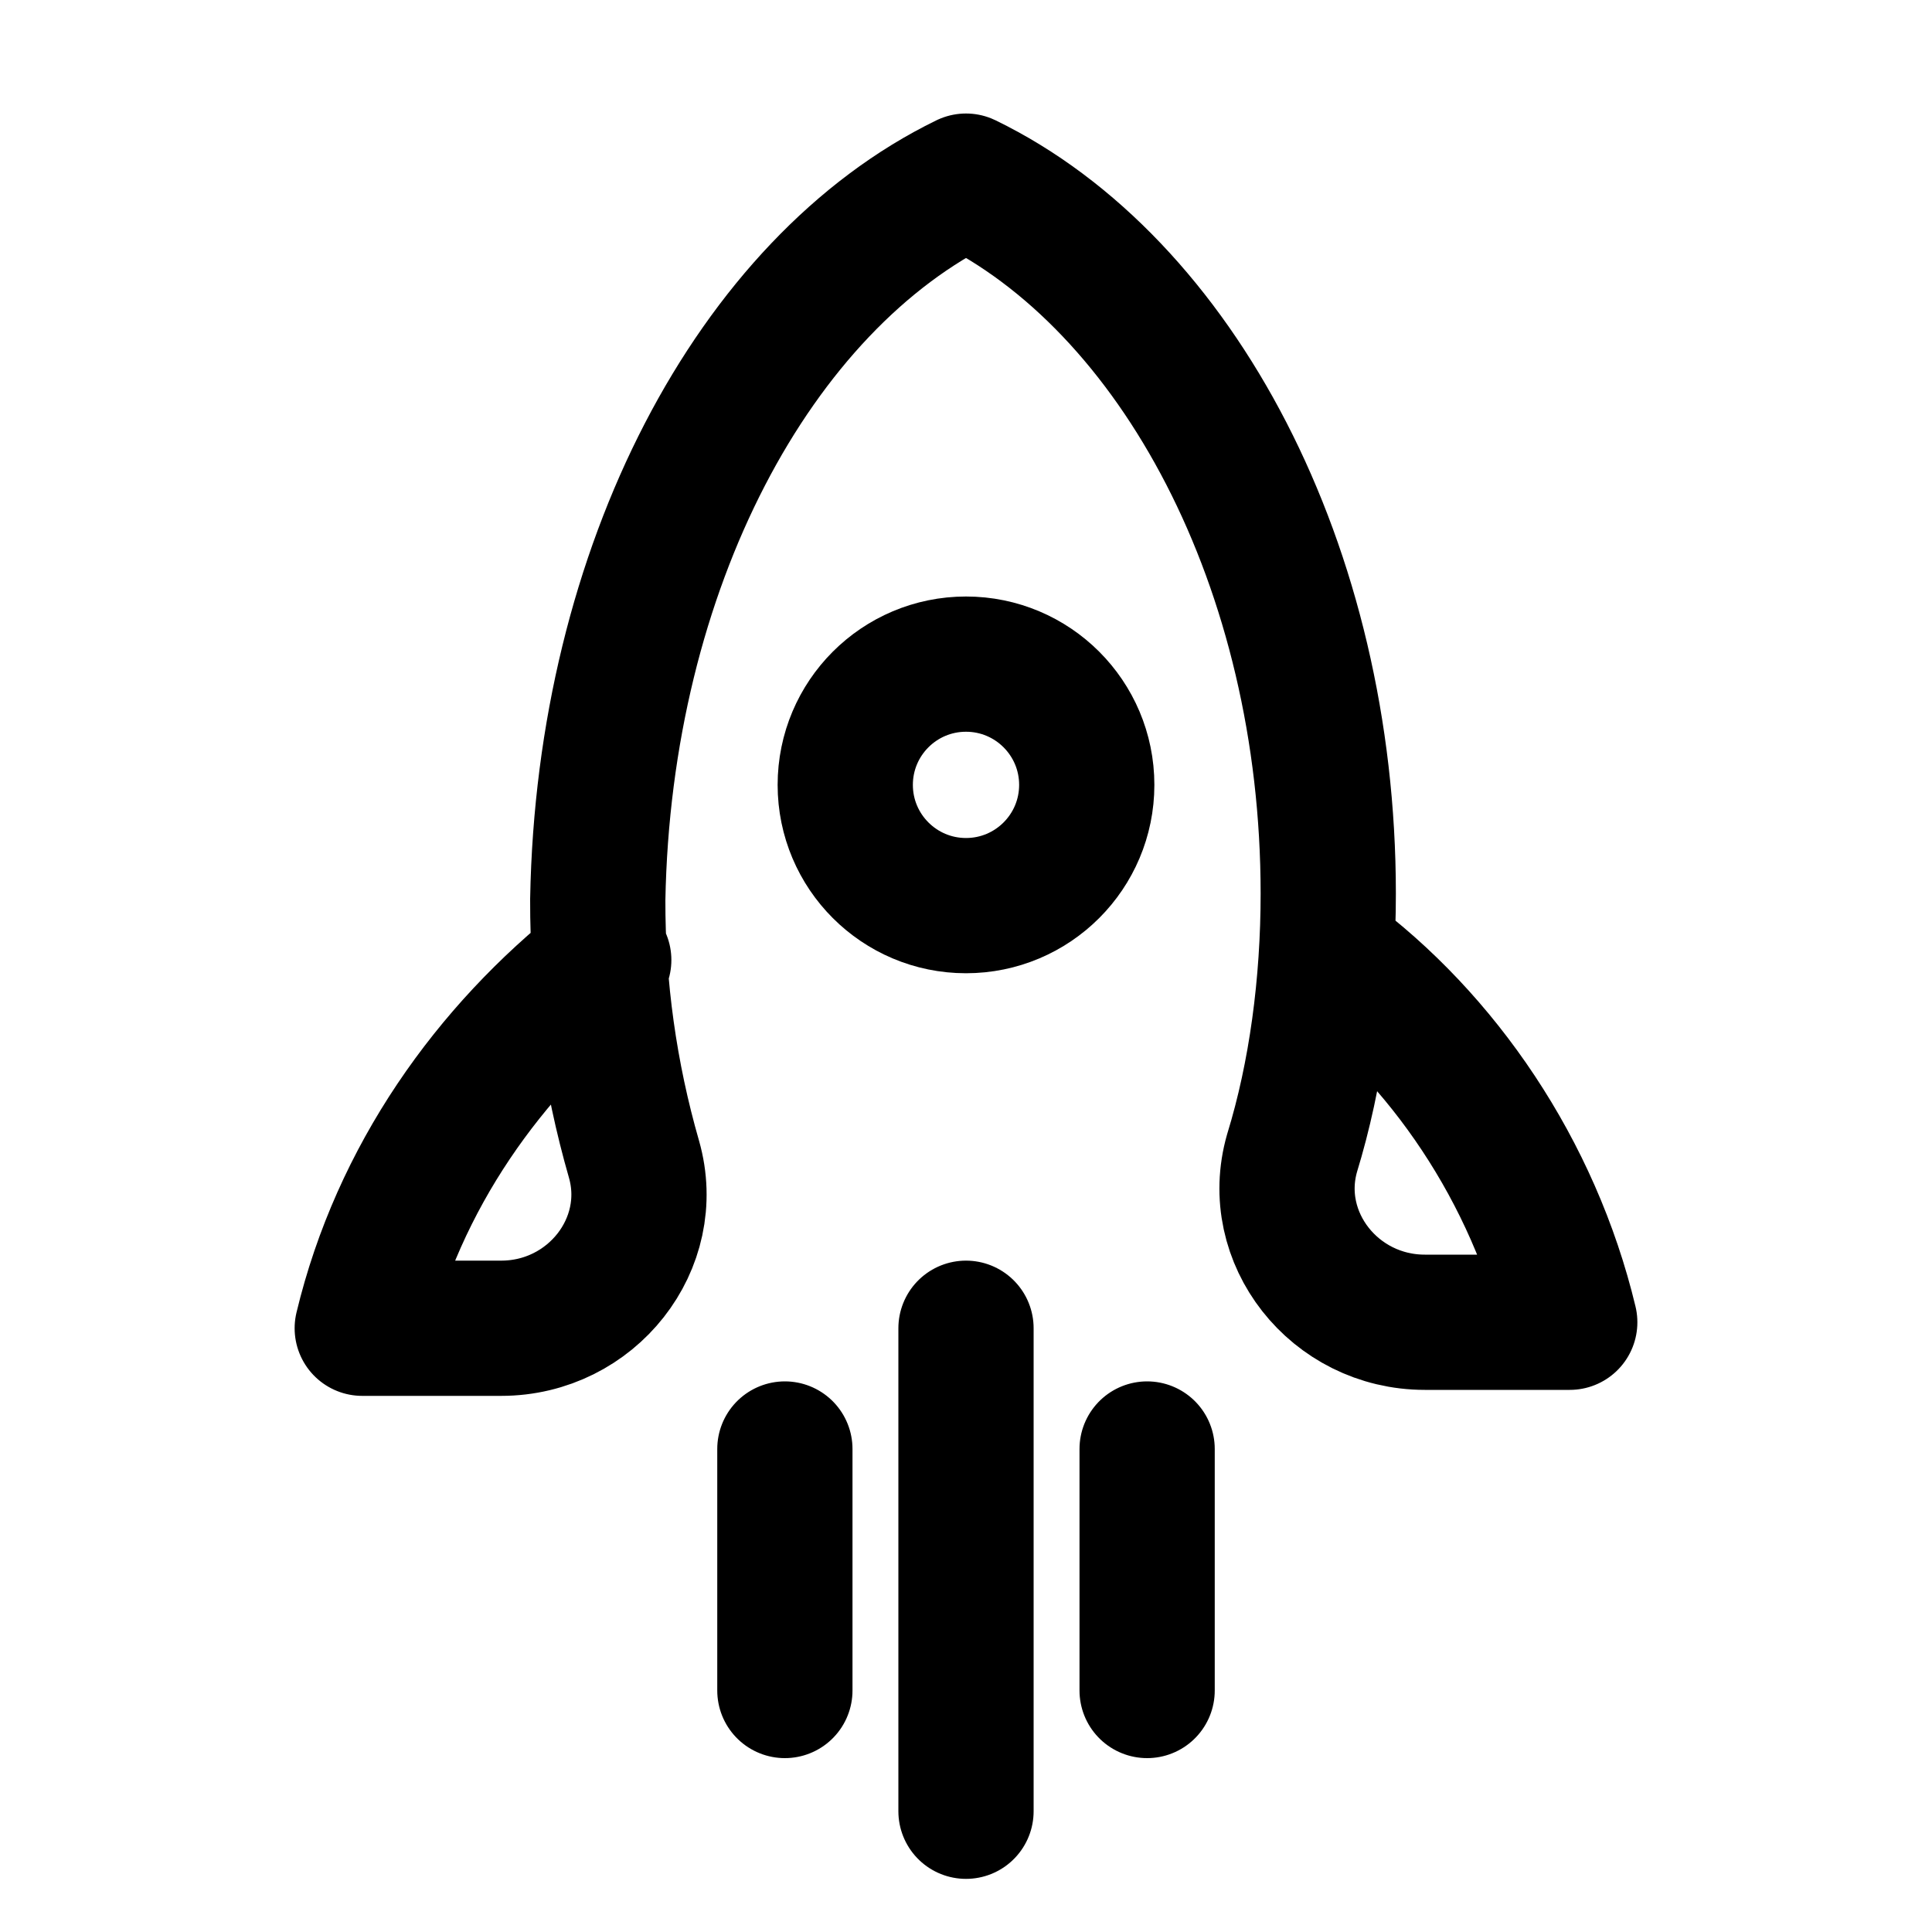
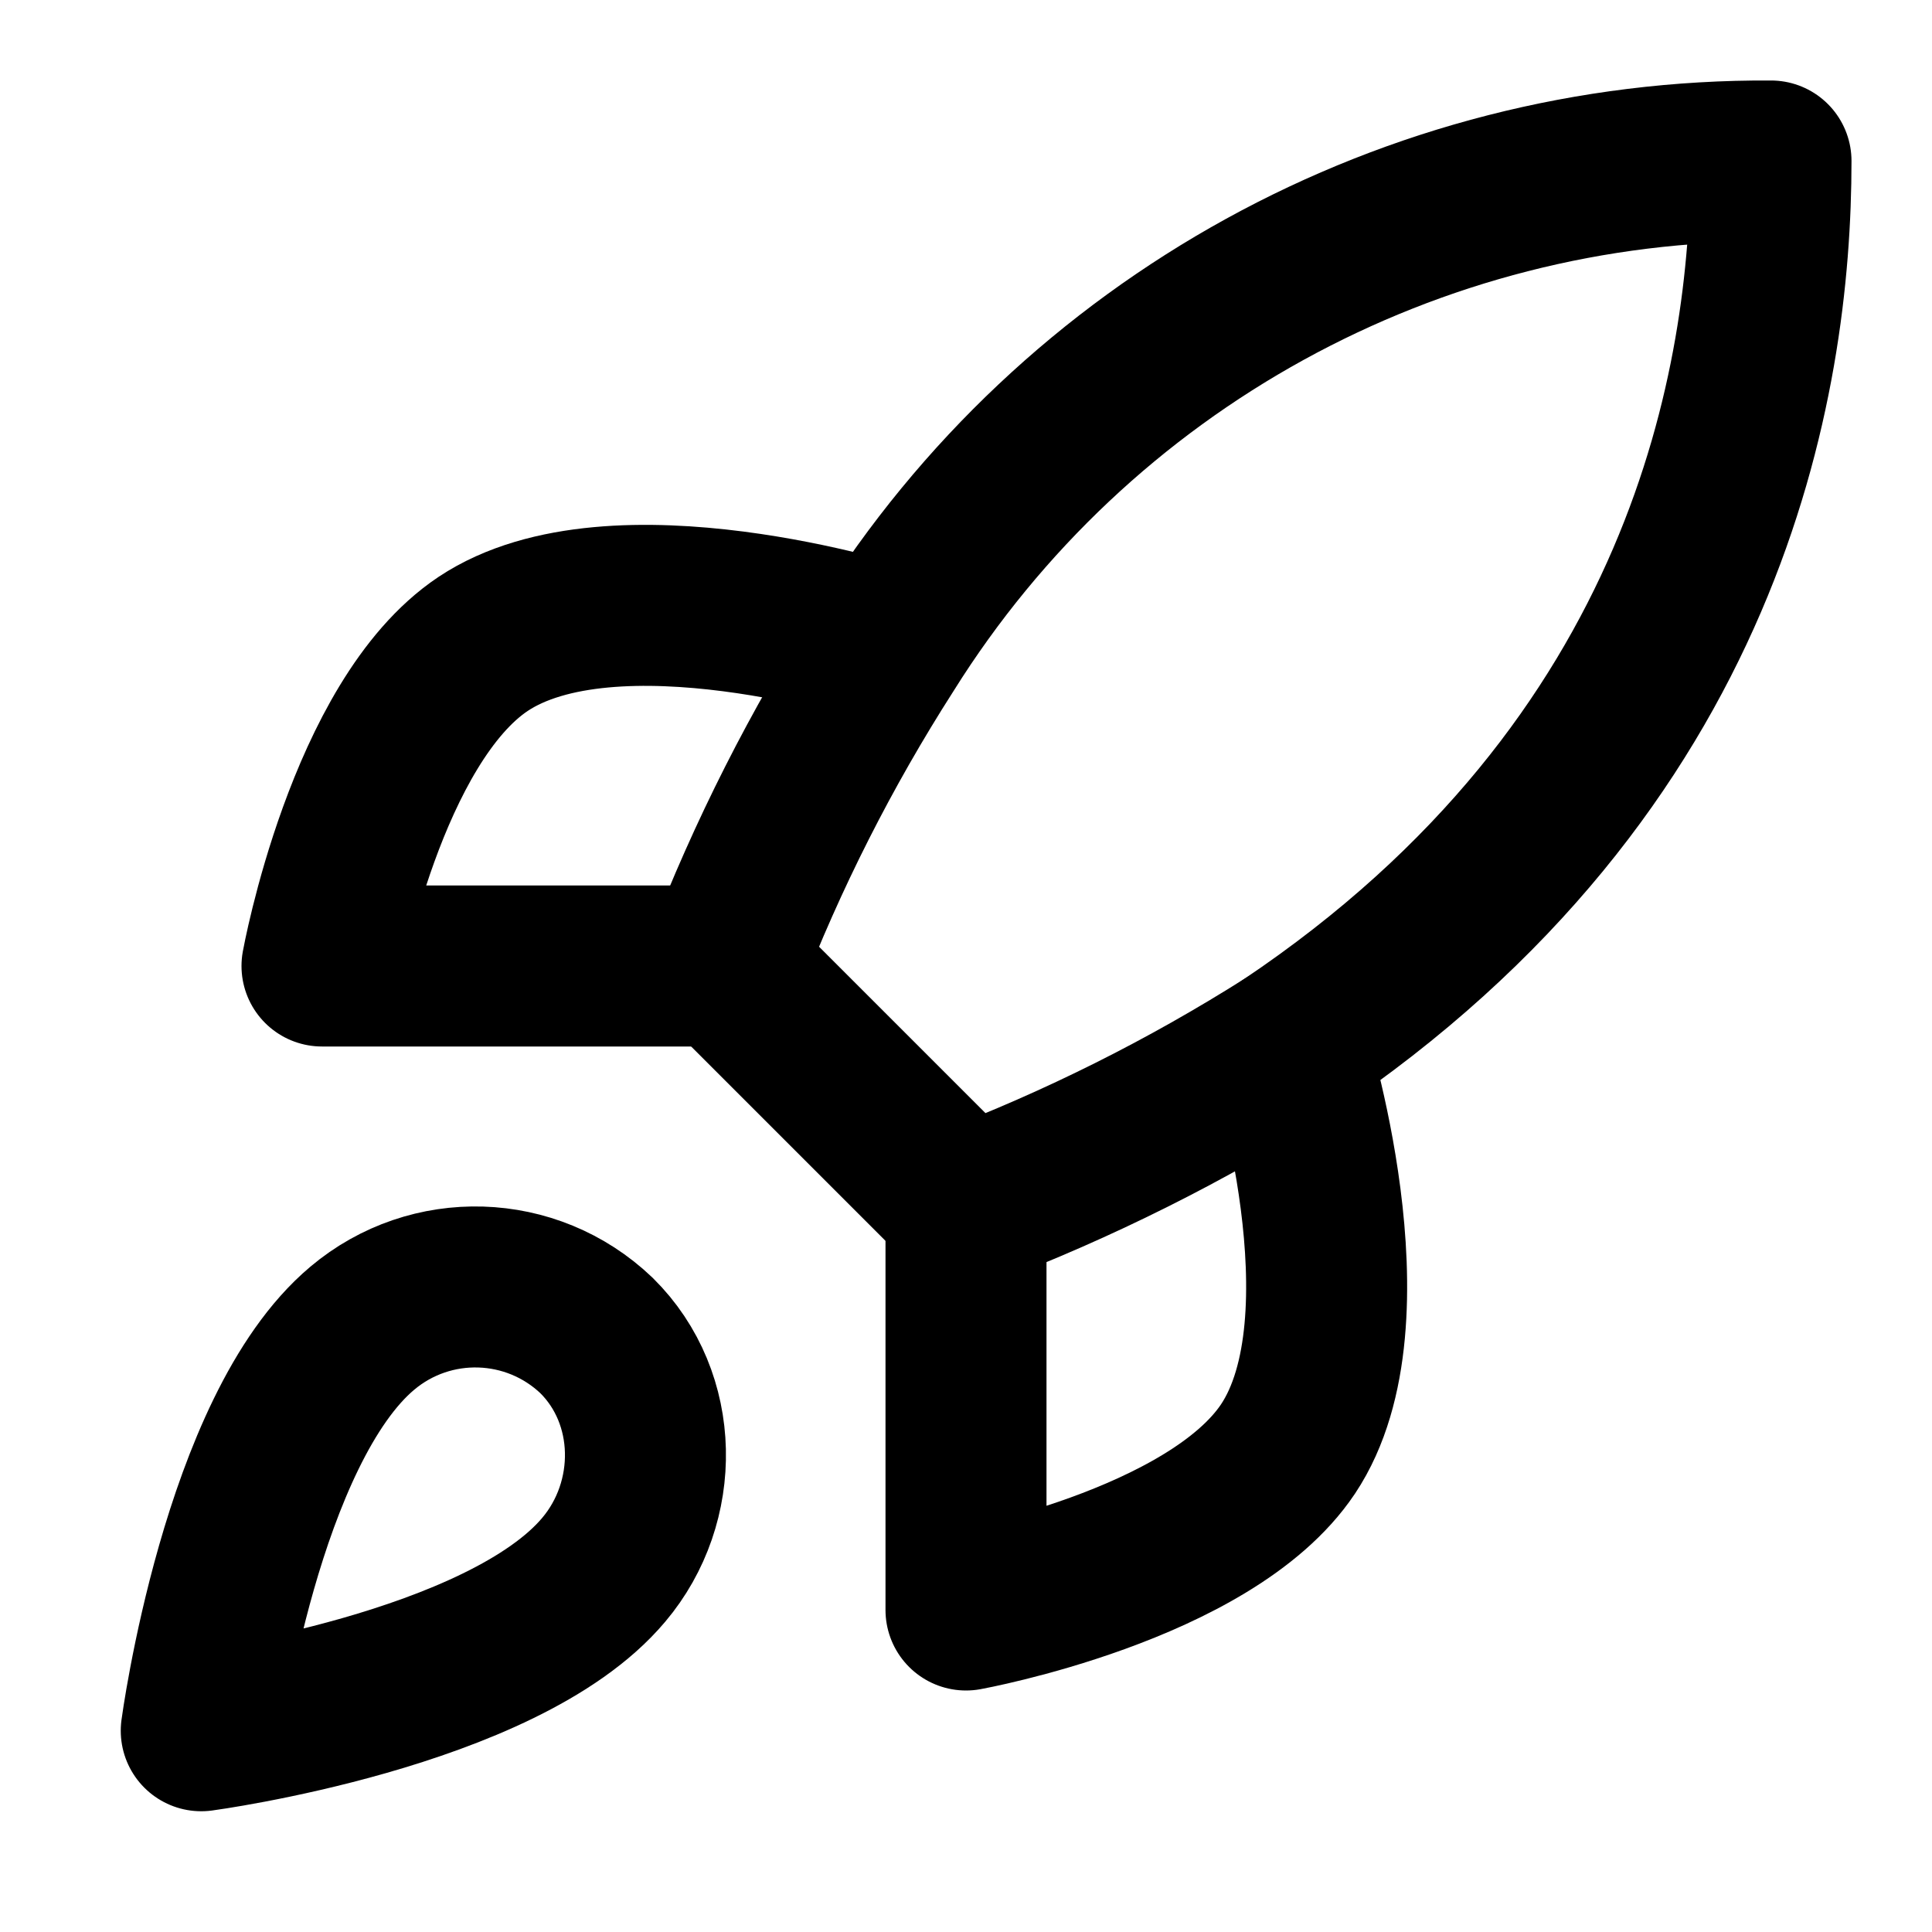
- <svg xmlns="http://www.w3.org/2000/svg" viewBox="0 0 20 20" fill="none">
-   <path d="M10 9.375a1.25 1.25 0 1 0 0-2.5 1.25 1.25 0 0 0 0 2.5Z" stroke="currentColor" stroke-width="1.4" stroke-miterlimit="10" stroke-linecap="round" stroke-linejoin="round" />
-   <path d="M6.25 9.938c-1.188.937-2.125 2.25-2.5 3.812h1.438c.937 0 1.625-.875 1.375-1.75a9.626 9.626 0 0 1-.375-2.688C6.25 5.876 7.813 2.939 10 1.875c2.188 1.063 3.75 4 3.75 7.375 0 .938-.125 1.875-.375 2.688-.25.874.438 1.75 1.375 1.75h1.5c-.375-1.563-1.313-2.938-2.5-3.813M10 13.75v5M8.125 15v2.5m3.75-2.5v2.5" stroke="currentColor" stroke-width="1.4" stroke-miterlimit="10" stroke-linecap="round" stroke-linejoin="round" />
+ <svg xmlns="http://www.w3.org/2000/svg" viewBox="0 0 24 24" fill="none" stroke="currentColor" stroke-width="2" stroke-linecap="round" stroke-linejoin="round">
+   <path d="M4.5 16.5c-1.5 1.26-2 5-2 5s3.74-.5 5-2c.71-.84.7-2.13-.09-2.91a2.18 2.18 0 0 0-2.91-.09zM12 15l-3-3a22 22 0 0 1 2-3.95A12.88 12.88 0 0 1 22 2c0 2.72-.78 7.5-6 11a22.35 22.35 0 0 1-4 2z" />
+   <path d="M9 12H4s.55-3.03 2-4c1.62-1.08 5 0 5 0M12 15v5s3.03-.55 4-2c1.08-1.62 0-5 0-5" />
</svg>
